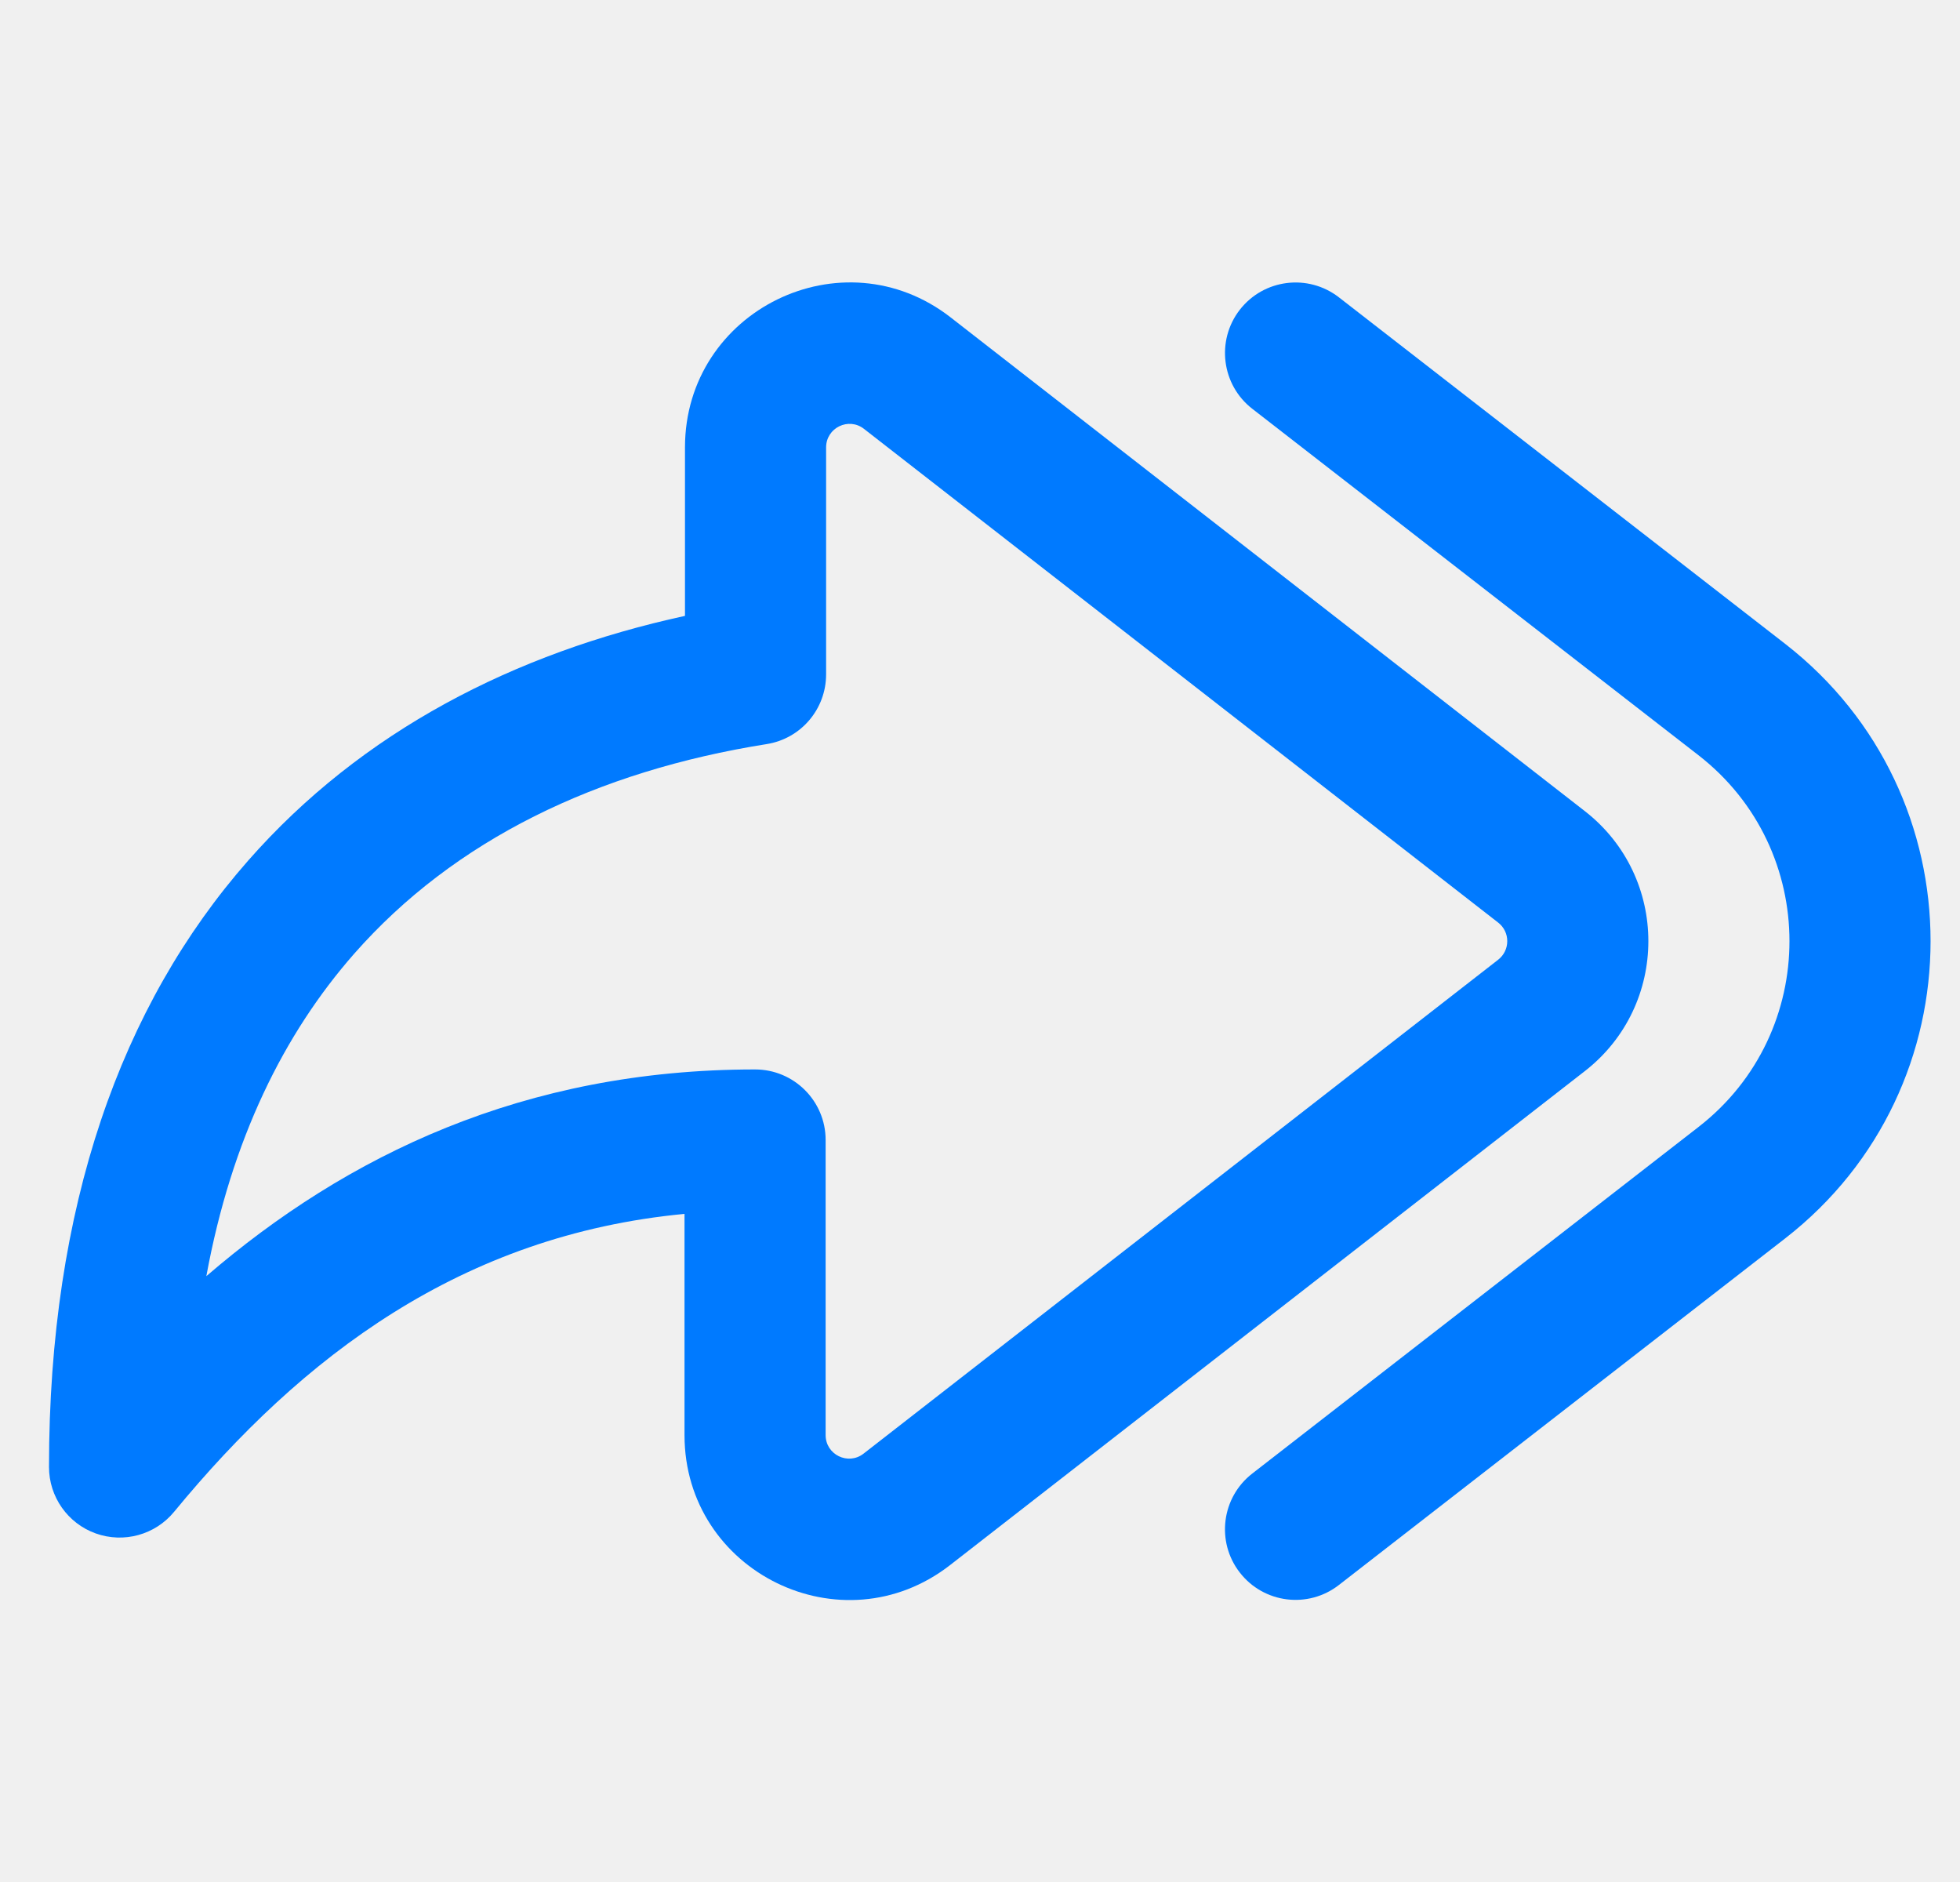
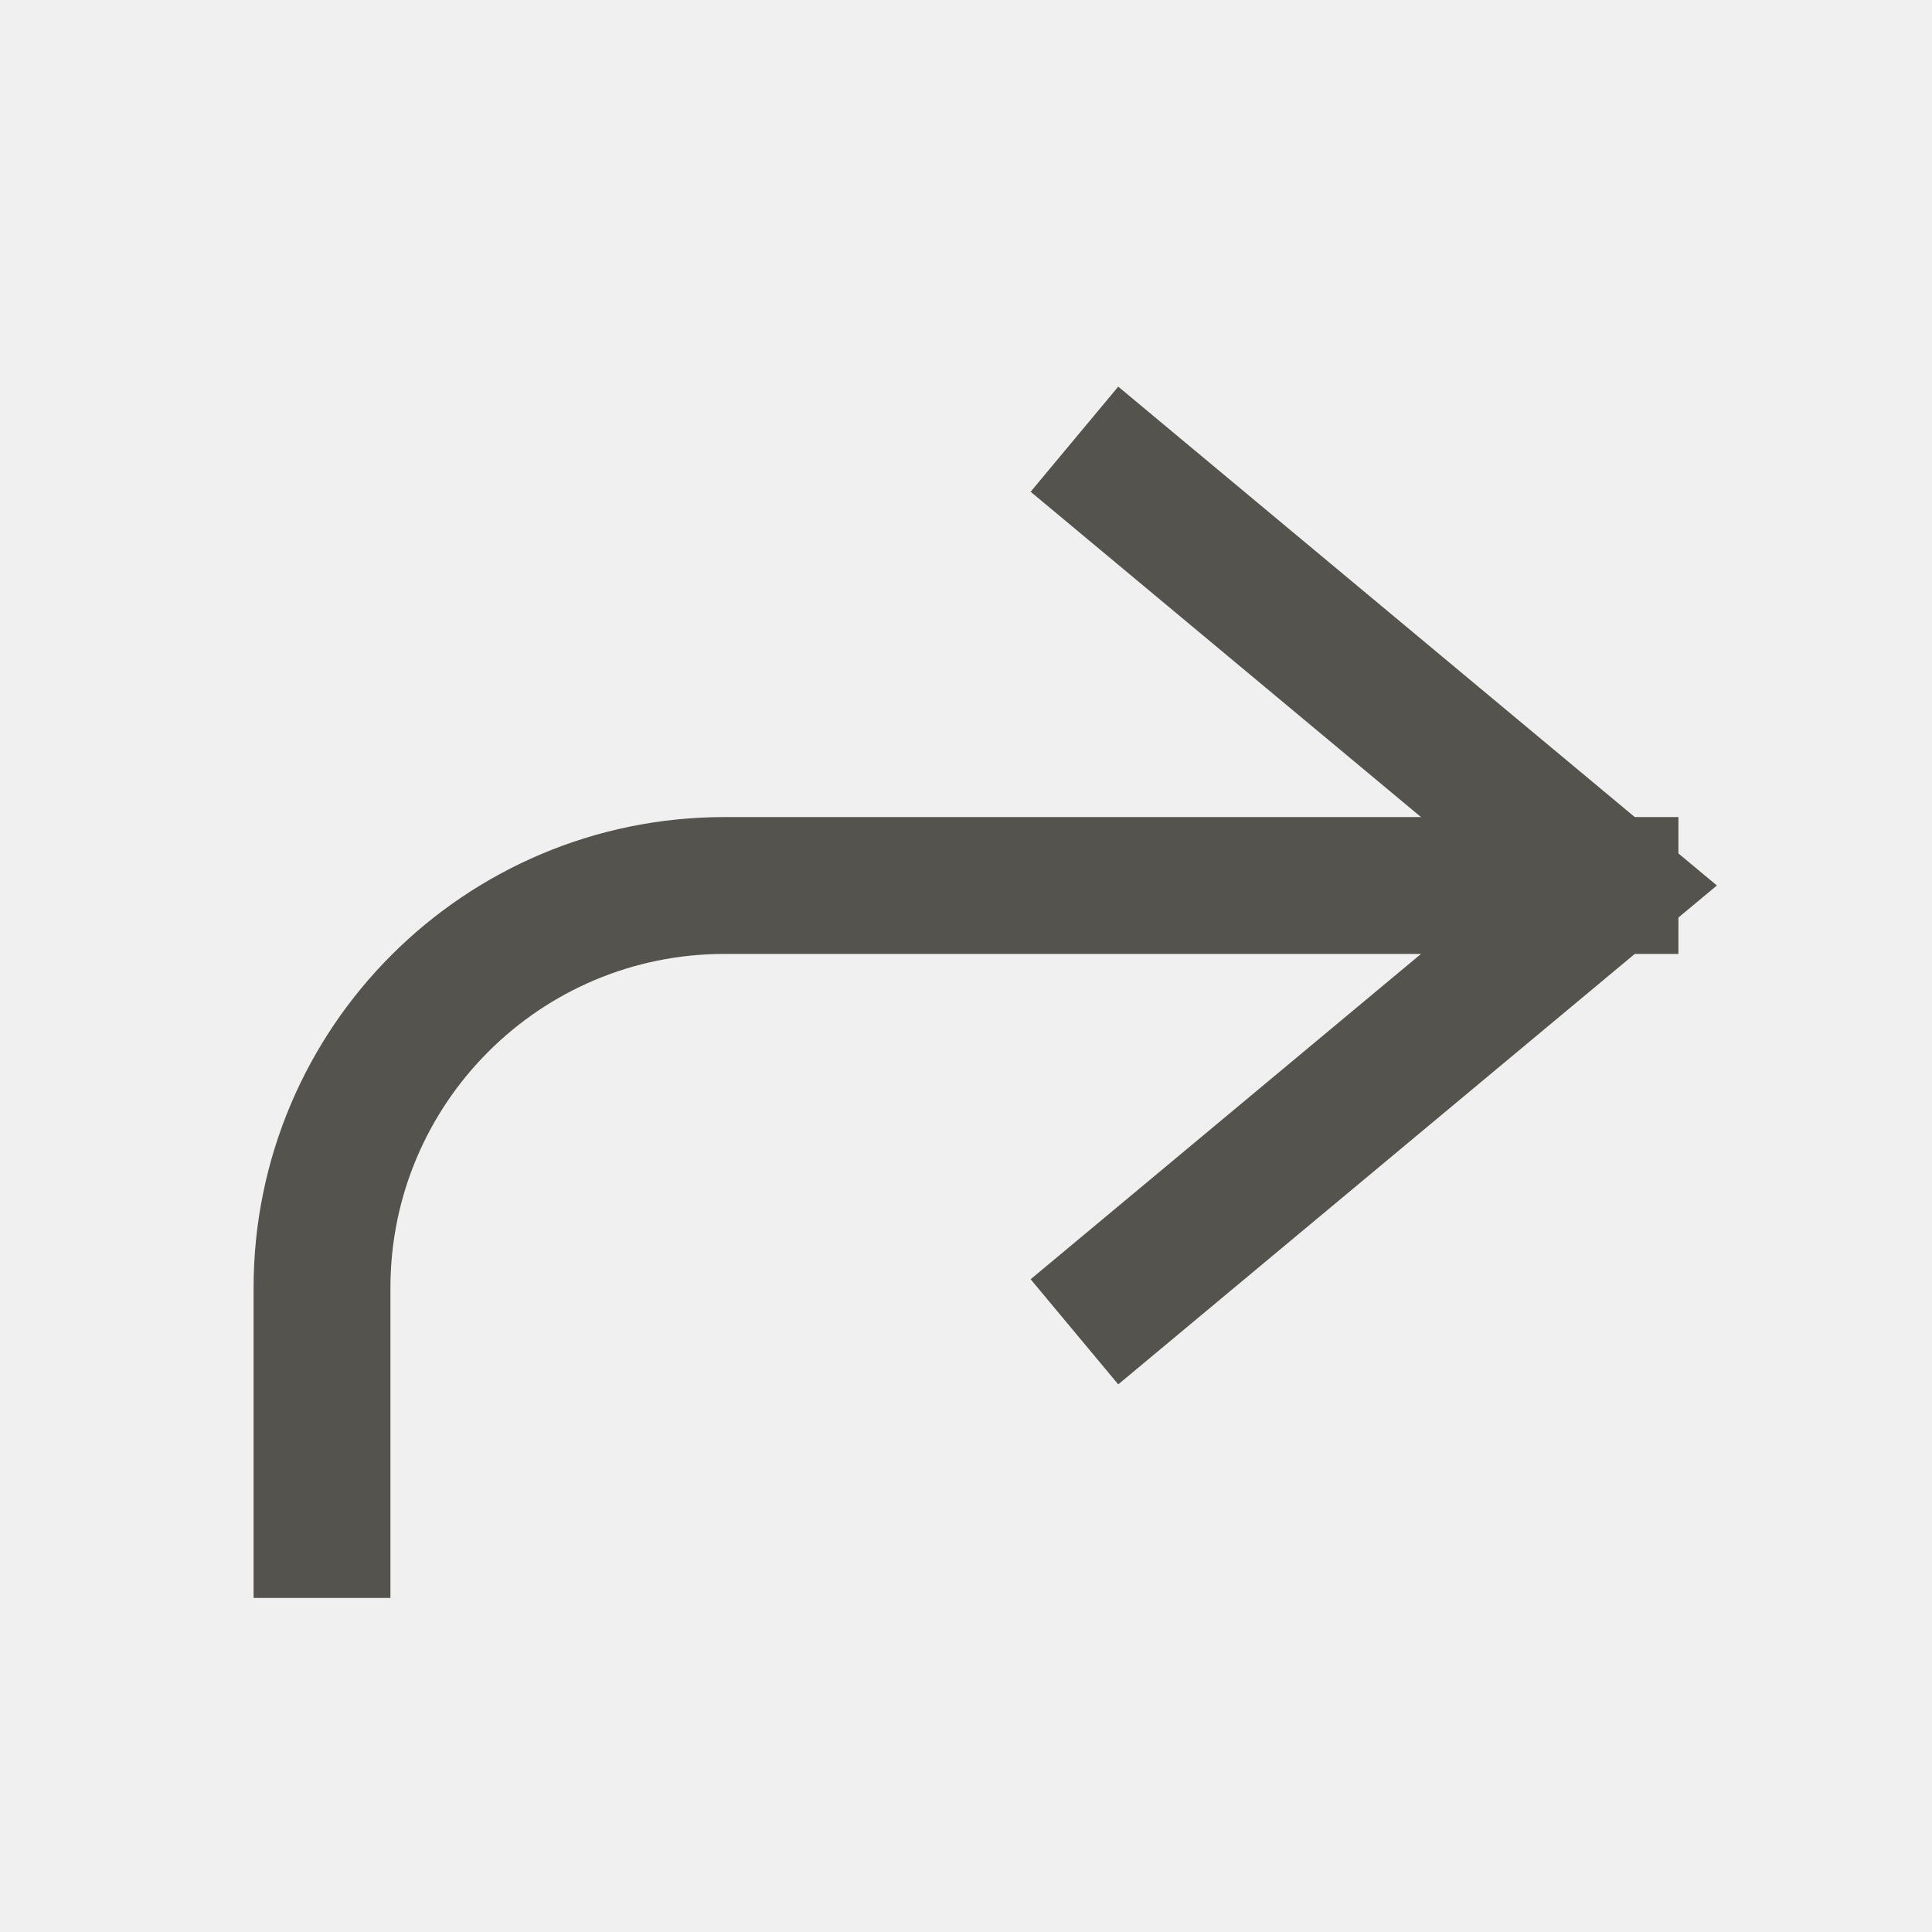
- <svg xmlns="http://www.w3.org/2000/svg" width="25" height="24" viewBox="0 0 25 24" fill="none">
-   <g clip-path="url(#clip0_748_83772)">
-     <path d="M15.973 5.213C15.581 4.909 15.509 4.343 15.814 3.95C16.119 3.558 16.684 3.487 17.077 3.791L22.773 8.213C25.242 10.135 25.242 13.869 22.772 15.791L17.077 20.213C16.684 20.518 16.119 20.447 15.814 20.054C15.509 19.662 15.58 19.096 15.973 18.791L21.668 14.369C23.211 13.168 23.21 10.835 21.668 9.634L15.973 5.213Z" fill="#007AFF" />
-     <path fill-rule="evenodd" clip-rule="evenodd" d="M10.537 5.706C10.537 5.455 10.824 5.316 11.02 5.469L19.109 11.765C19.264 11.885 19.264 12.118 19.109 12.239L11.014 18.538C10.818 18.69 10.531 18.551 10.531 18.301V14.538C10.531 14.041 10.128 13.638 9.631 13.638C6.684 13.638 4.421 14.734 2.632 16.274C2.952 14.529 3.622 13.182 4.517 12.163C5.796 10.709 7.614 9.833 9.779 9.489C10.216 9.42 10.537 9.043 10.537 8.6V5.706ZM12.126 4.048C10.746 2.974 8.737 3.959 8.737 5.706V7.854C6.565 8.326 4.616 9.324 3.165 10.975C1.543 12.82 0.625 15.389 0.625 18.708C0.625 19.088 0.864 19.427 1.221 19.555C1.579 19.683 1.979 19.573 2.22 19.28C3.854 17.294 5.89 15.75 8.731 15.48V18.301C8.731 20.047 10.739 21.032 12.119 19.958L20.215 13.659C21.295 12.818 21.295 11.185 20.215 10.344L12.126 4.048Z" fill="#007AFF" />
-   </g>
-   <defs>
-     <clipPath id="clip0_748_83772">
-       <rect width="24" height="24" fill="white" transform="matrix(-1 0 0 1 24.625 0)" />
-     </clipPath>
-   </defs>
+ <svg xmlns="http://www.w3.org/2000/svg" width="24" height="24" viewBox="0 0 24 24" fill="none" stroke="#55534E" stroke-width="1.7" stroke-linecap="square" stroke-linejoin="miter">
+   <path d="M14 6 L20 11 L14 16" />
+   <path d="M20 11 L9 11 A5 5 0 0 0 4 16 L4 19" />
</svg>
